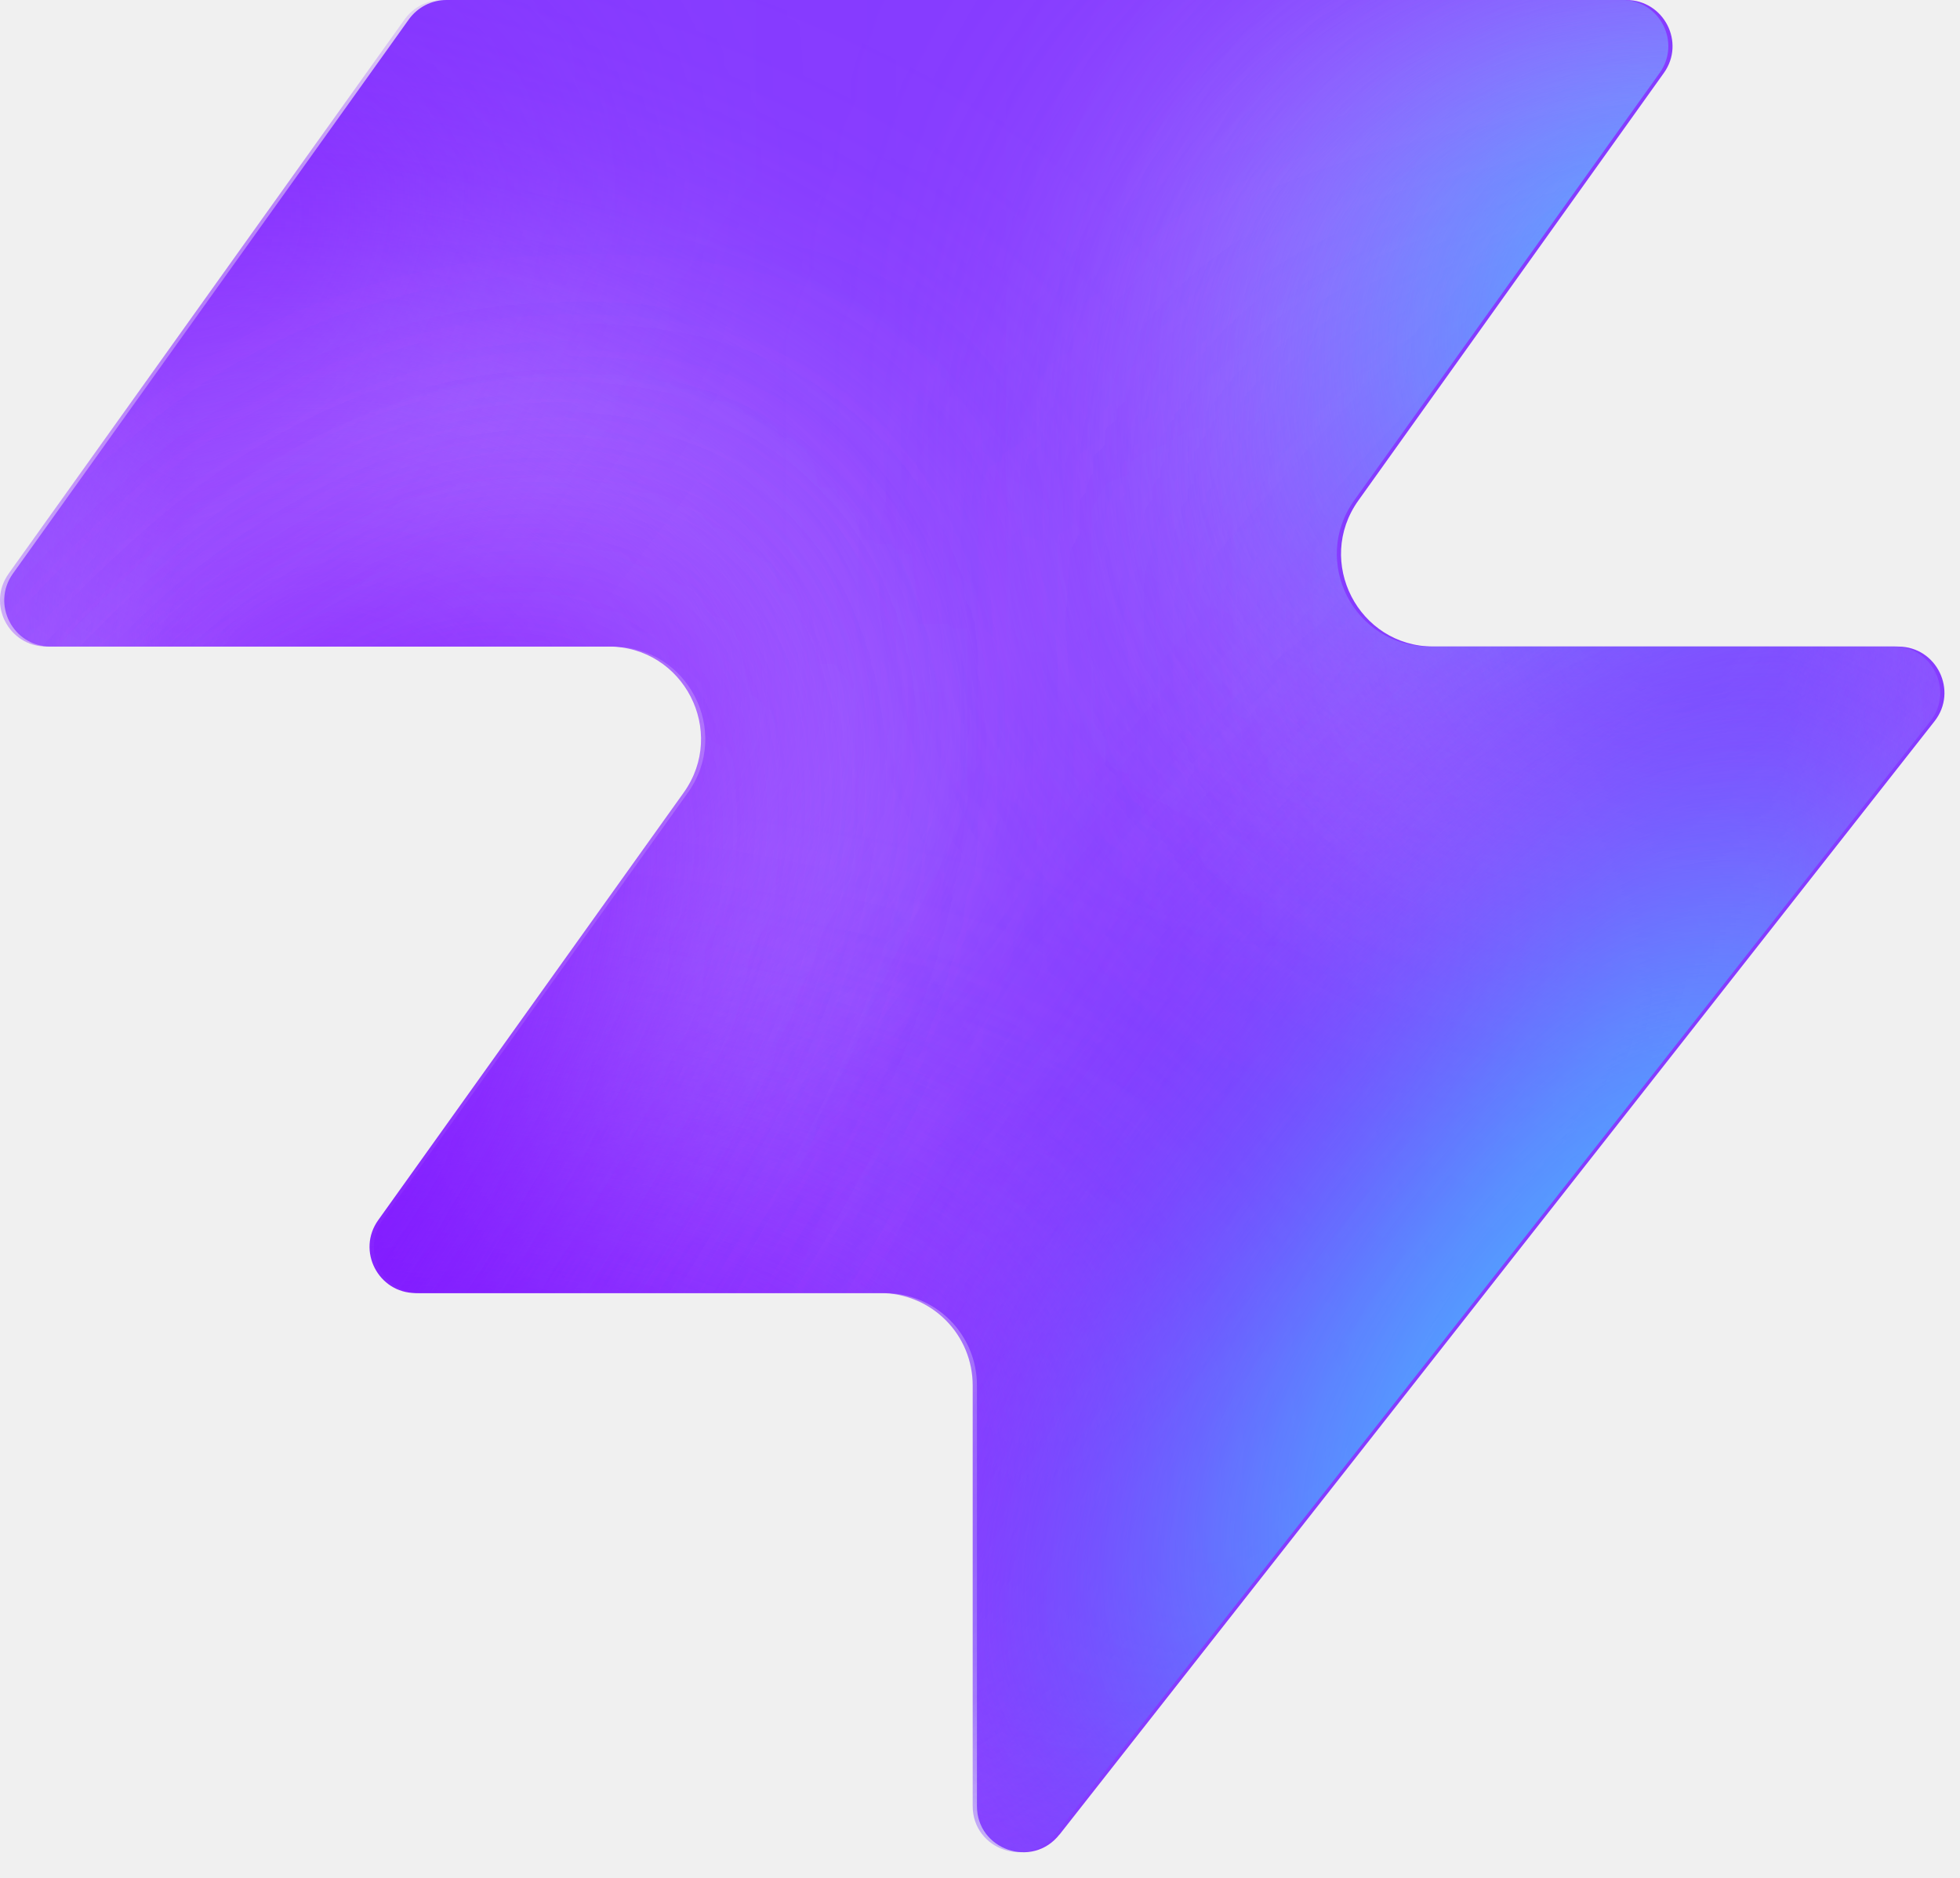
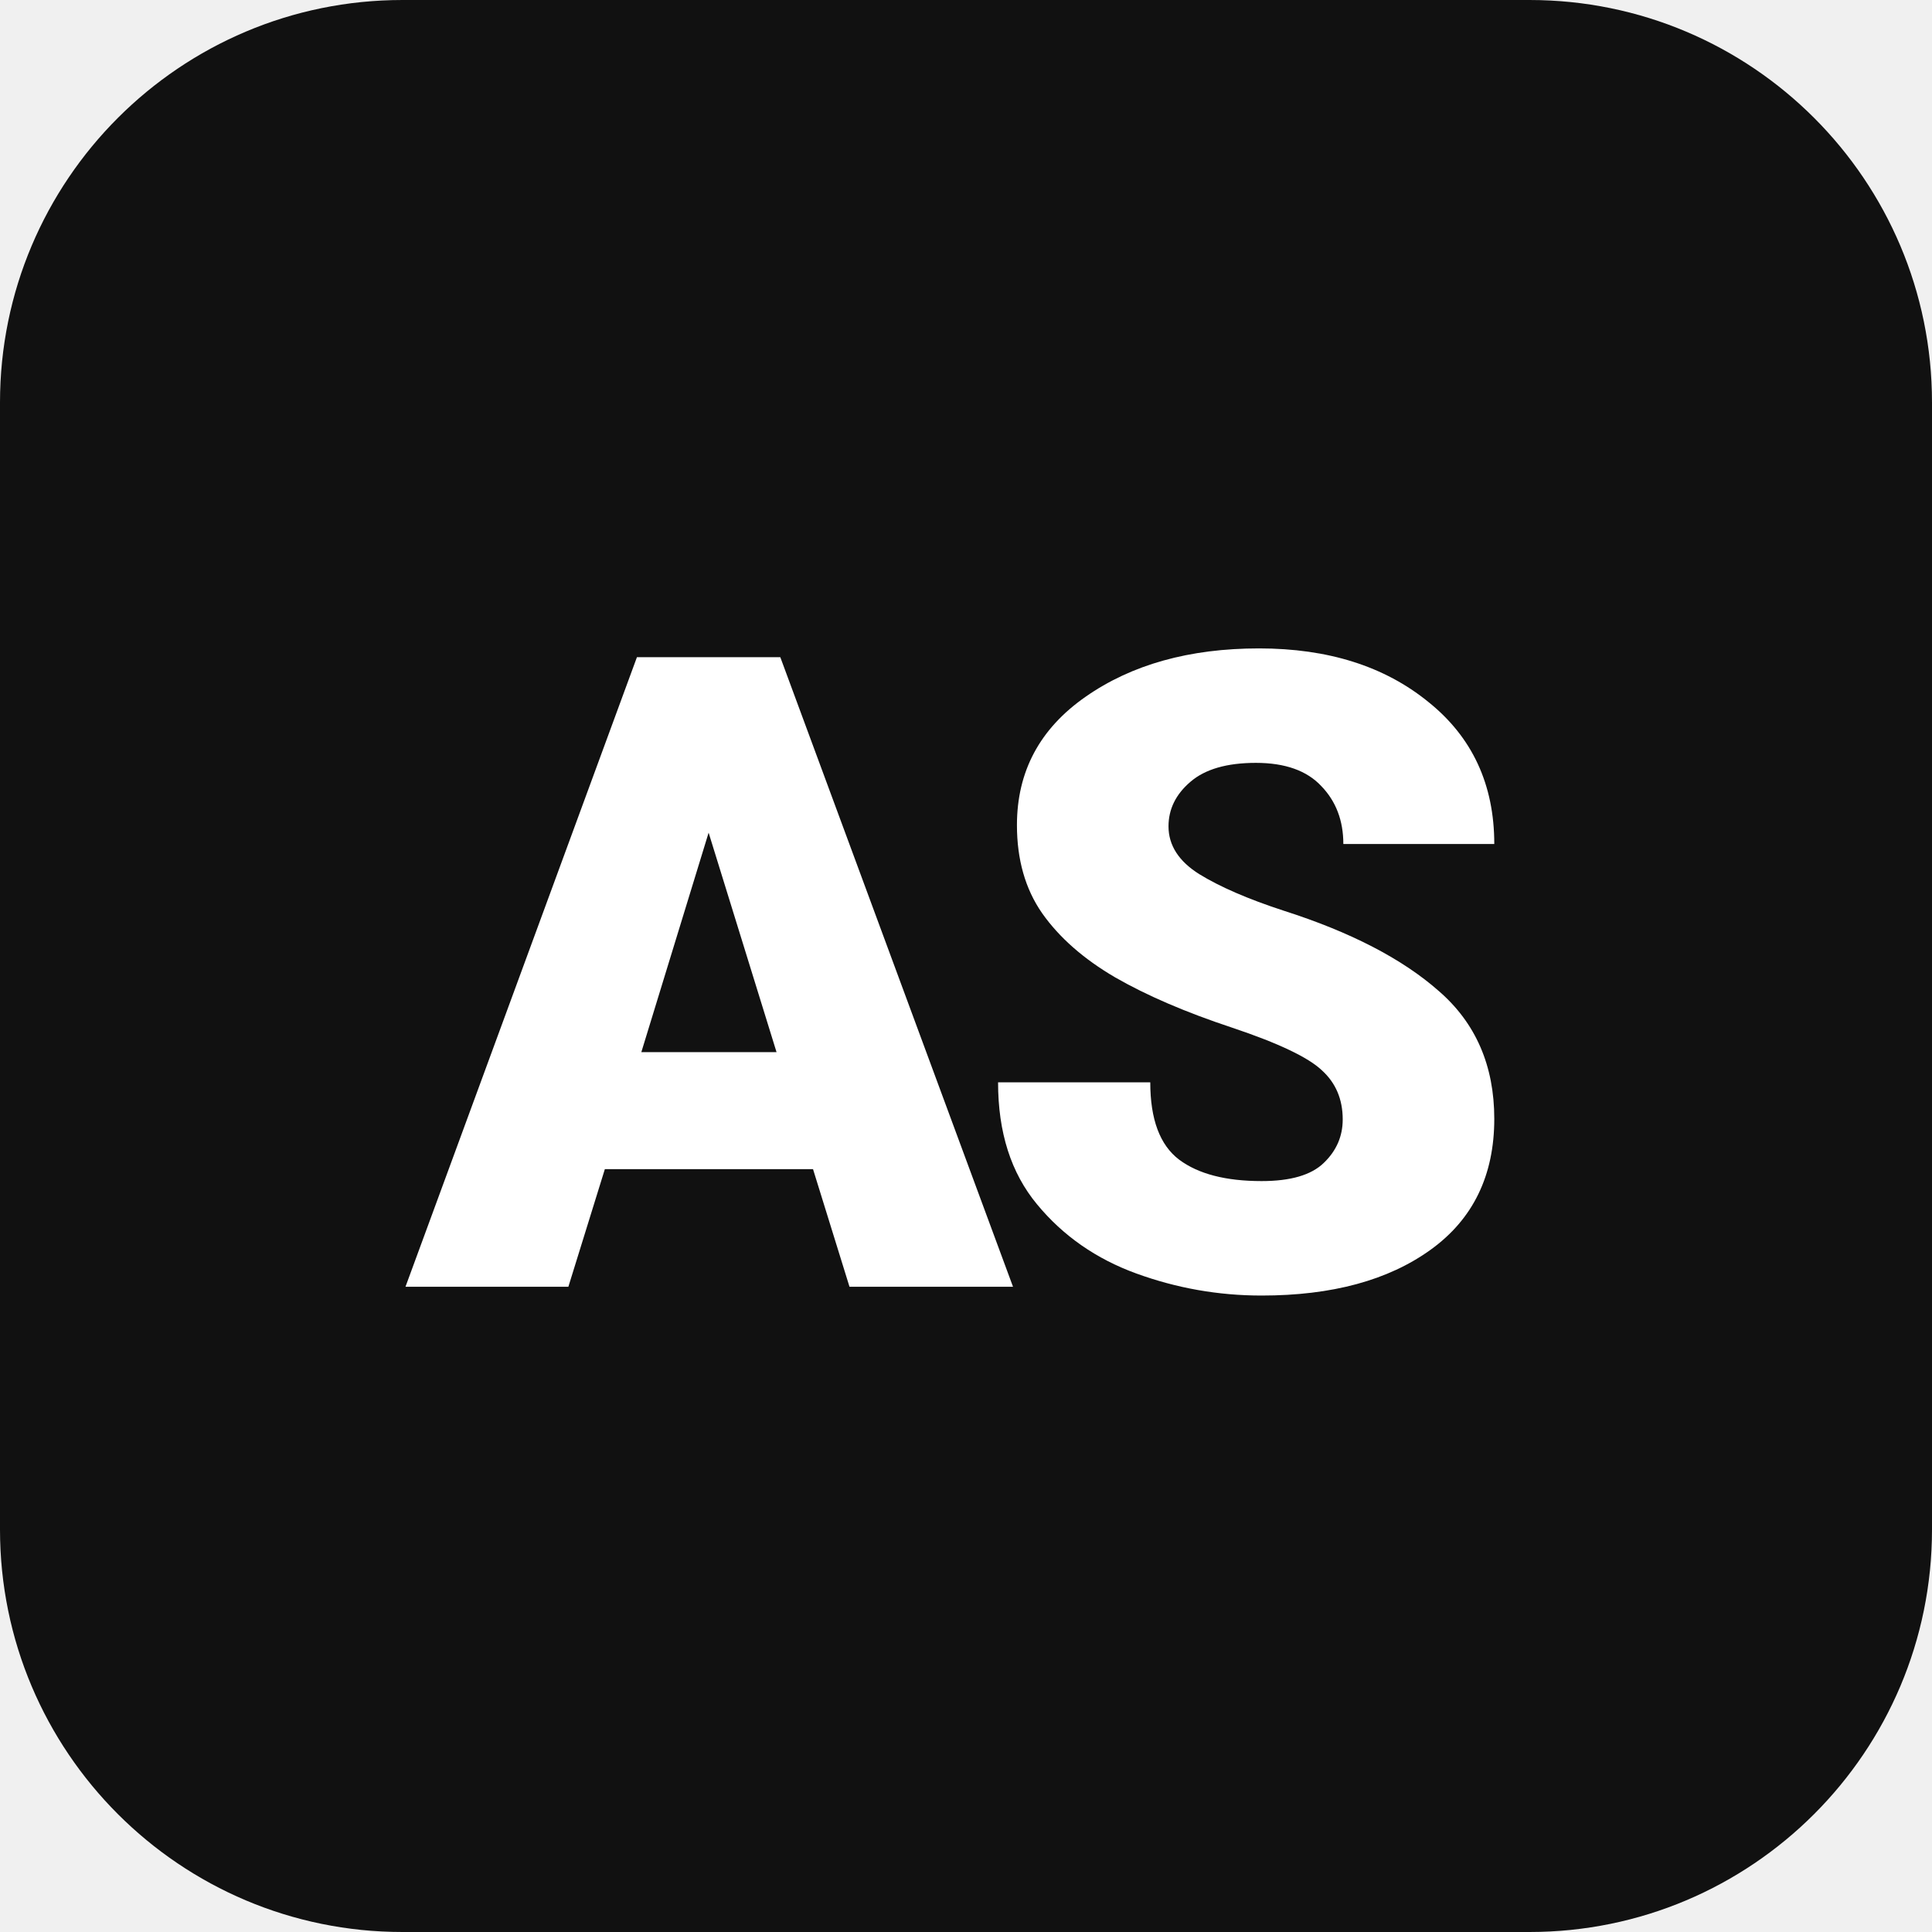
- <svg xmlns="http://www.w3.org/2000/svg" width="48" height="46" fill="none" viewBox="0 0 48 46">
-   <path fill="#863bff" d="M25.946 44.938c-.664.845-2.021.375-2.021-.698V33.937a2.26 2.26 0 0 0-2.262-2.262H10.287c-.92 0-1.456-1.04-.92-1.788l7.48-10.471c1.07-1.497 0-3.578-1.842-3.578H1.237c-.92 0-1.456-1.04-.92-1.788L10.013.474c.214-.297.556-.474.92-.474h28.894c.92 0 1.456 1.04.92 1.788l-7.48 10.471c-1.07 1.498 0 3.579 1.842 3.579h11.377c.943 0 1.473 1.088.89 1.83L25.947 44.94z" style="fill:#863bff;fill:color(display-p3 .525 .23 1);fill-opacity:1" />
-   <mask id="a" width="48" height="46" x="0" y="0" maskUnits="userSpaceOnUse" style="mask-type:alpha">
-     <path fill="#000" d="M25.842 44.938c-.664.844-2.021.375-2.021-.698V33.937a2.26 2.26 0 0 0-2.262-2.262H10.183c-.92 0-1.456-1.04-.92-1.788l7.48-10.471c1.07-1.498 0-3.579-1.842-3.579H1.133c-.92 0-1.456-1.04-.92-1.787L9.91.473c.214-.297.556-.474.92-.474h28.894c.92 0 1.456 1.04.92 1.788l-7.48 10.471c-1.07 1.498 0 3.578 1.842 3.578h11.377c.943 0 1.473 1.088.89 1.832L25.843 44.94z" style="fill:#000;fill-opacity:1" />
-   </mask>
-   <g mask="url(#a)">
-     <g filter="url(#b)">
-       <ellipse cx="5.508" cy="14.704" fill="#ede6ff" rx="5.508" ry="14.704" style="fill:#ede6ff;fill:color(display-p3 .927 .903 1);fill-opacity:1" transform="matrix(.00324 1 1 -.00324 -4.47 31.516)" />
-     </g>
-     <g filter="url(#c)">
-       <ellipse cx="10.399" cy="29.851" fill="#ede6ff" rx="10.399" ry="29.851" style="fill:#ede6ff;fill:color(display-p3 .927 .903 1);fill-opacity:1" transform="matrix(.00324 1 1 -.00324 -39.328 7.883)" />
-     </g>
-     <g filter="url(#d)">
-       <ellipse cx="5.508" cy="30.487" fill="#7e14ff" rx="5.508" ry="30.487" style="fill:#7e14ff;fill:color(display-p3 .492 .077 1);fill-opacity:1" transform="rotate(89.814 -25.913 -14.639)scale(1 -1)" />
-     </g>
-     <g filter="url(#e)">
-       <ellipse cx="5.508" cy="30.599" fill="#7e14ff" rx="5.508" ry="30.599" style="fill:#7e14ff;fill:color(display-p3 .492 .077 1);fill-opacity:1" transform="rotate(89.814 -32.644 -3.334)scale(1 -1)" />
-     </g>
-     <g filter="url(#f)">
-       <ellipse cx="5.508" cy="30.599" fill="#7e14ff" rx="5.508" ry="30.599" style="fill:#7e14ff;fill:color(display-p3 .492 .077 1);fill-opacity:1" transform="matrix(.00324 1 1 -.00324 -34.34 30.47)" />
-     </g>
-     <g filter="url(#g)">
-       <ellipse cx="14.072" cy="22.078" fill="#ede6ff" rx="14.072" ry="22.078" style="fill:#ede6ff;fill:color(display-p3 .927 .903 1);fill-opacity:1" transform="rotate(93.35 24.506 48.493)scale(-1 1)" />
-     </g>
-     <g filter="url(#h)">
-       <ellipse cx="3.47" cy="21.501" fill="#7e14ff" rx="3.47" ry="21.501" style="fill:#7e14ff;fill:color(display-p3 .492 .077 1);fill-opacity:1" transform="rotate(89.009 28.708 47.59)scale(-1 1)" />
-     </g>
-     <g filter="url(#i)">
-       <ellipse cx="3.47" cy="21.501" fill="#7e14ff" rx="3.47" ry="21.501" style="fill:#7e14ff;fill:color(display-p3 .492 .077 1);fill-opacity:1" transform="rotate(89.009 28.708 47.59)scale(-1 1)" />
-     </g>
-     <g filter="url(#j)">
-       <ellipse cx=".387" cy="8.972" fill="#7e14ff" rx="4.407" ry="29.108" style="fill:#7e14ff;fill:color(display-p3 .492 .077 1);fill-opacity:1" transform="rotate(39.51 .387 8.972)" />
-     </g>
-     <g filter="url(#k)">
-       <ellipse cx="47.523" cy="-6.092" fill="#7e14ff" rx="4.407" ry="29.108" style="fill:#7e14ff;fill:color(display-p3 .492 .077 1);fill-opacity:1" transform="rotate(37.892 47.523 -6.092)" />
-     </g>
-     <g filter="url(#l)">
-       <ellipse cx="41.412" cy="6.333" fill="#47bfff" rx="5.971" ry="9.665" style="fill:#47bfff;fill:color(display-p3 .28 .748 1);fill-opacity:1" transform="rotate(37.892 41.412 6.333)" />
-     </g>
-     <g filter="url(#m)">
-       <ellipse cx="-1.879" cy="38.332" fill="#7e14ff" rx="4.407" ry="29.108" style="fill:#7e14ff;fill:color(display-p3 .492 .077 1);fill-opacity:1" transform="rotate(37.892 -1.88 38.332)" />
-     </g>
-     <g filter="url(#n)">
-       <ellipse cx="-1.879" cy="38.332" fill="#7e14ff" rx="4.407" ry="29.108" style="fill:#7e14ff;fill:color(display-p3 .492 .077 1);fill-opacity:1" transform="rotate(37.892 -1.88 38.332)" />
-     </g>
-     <g filter="url(#o)">
-       <ellipse cx="35.651" cy="29.907" fill="#7e14ff" rx="4.407" ry="29.108" style="fill:#7e14ff;fill:color(display-p3 .492 .077 1);fill-opacity:1" transform="rotate(37.892 35.651 29.907)" />
-     </g>
-     <g filter="url(#p)">
-       <ellipse cx="38.418" cy="32.4" fill="#47bfff" rx="5.971" ry="15.297" style="fill:#47bfff;fill:color(display-p3 .28 .748 1);fill-opacity:1" transform="rotate(37.892 38.418 32.4)" />
-     </g>
-   </g>
-   <defs>
-     <filter id="b" width="60.045" height="41.654" x="-19.77" y="16.149" color-interpolation-filters="sRGB" filterUnits="userSpaceOnUse">
-       <feFlood flood-opacity="0" result="BackgroundImageFix" />
-       <feBlend in="SourceGraphic" in2="BackgroundImageFix" result="shape" />
-       <feGaussianBlur result="effect1_foregroundBlur_2002_17158" stdDeviation="7.659" />
-     </filter>
-     <filter id="c" width="90.34" height="51.437" x="-54.613" y="-7.533" color-interpolation-filters="sRGB" filterUnits="userSpaceOnUse">
-       <feFlood flood-opacity="0" result="BackgroundImageFix" />
-       <feBlend in="SourceGraphic" in2="BackgroundImageFix" result="shape" />
-       <feGaussianBlur result="effect1_foregroundBlur_2002_17158" stdDeviation="7.659" />
-     </filter>
-     <filter id="d" width="79.355" height="29.4" x="-49.64" y="2.03" color-interpolation-filters="sRGB" filterUnits="userSpaceOnUse">
-       <feFlood flood-opacity="0" result="BackgroundImageFix" />
-       <feBlend in="SourceGraphic" in2="BackgroundImageFix" result="shape" />
-       <feGaussianBlur result="effect1_foregroundBlur_2002_17158" stdDeviation="4.596" />
-     </filter>
-     <filter id="e" width="79.579" height="29.4" x="-45.045" y="20.029" color-interpolation-filters="sRGB" filterUnits="userSpaceOnUse">
-       <feFlood flood-opacity="0" result="BackgroundImageFix" />
-       <feBlend in="SourceGraphic" in2="BackgroundImageFix" result="shape" />
-       <feGaussianBlur result="effect1_foregroundBlur_2002_17158" stdDeviation="4.596" />
-     </filter>
-     <filter id="f" width="79.579" height="29.4" x="-43.513" y="21.178" color-interpolation-filters="sRGB" filterUnits="userSpaceOnUse">
-       <feFlood flood-opacity="0" result="BackgroundImageFix" />
-       <feBlend in="SourceGraphic" in2="BackgroundImageFix" result="shape" />
-       <feGaussianBlur result="effect1_foregroundBlur_2002_17158" stdDeviation="4.596" />
-     </filter>
-     <filter id="g" width="74.749" height="58.852" x="15.756" y="-17.901" color-interpolation-filters="sRGB" filterUnits="userSpaceOnUse">
-       <feFlood flood-opacity="0" result="BackgroundImageFix" />
-       <feBlend in="SourceGraphic" in2="BackgroundImageFix" result="shape" />
-       <feGaussianBlur result="effect1_foregroundBlur_2002_17158" stdDeviation="7.659" />
-     </filter>
-     <filter id="h" width="61.377" height="25.362" x="23.548" y="2.284" color-interpolation-filters="sRGB" filterUnits="userSpaceOnUse">
-       <feFlood flood-opacity="0" result="BackgroundImageFix" />
-       <feBlend in="SourceGraphic" in2="BackgroundImageFix" result="shape" />
-       <feGaussianBlur result="effect1_foregroundBlur_2002_17158" stdDeviation="4.596" />
-     </filter>
-     <filter id="i" width="61.377" height="25.362" x="23.548" y="2.284" color-interpolation-filters="sRGB" filterUnits="userSpaceOnUse">
-       <feFlood flood-opacity="0" result="BackgroundImageFix" />
-       <feBlend in="SourceGraphic" in2="BackgroundImageFix" result="shape" />
-       <feGaussianBlur result="effect1_foregroundBlur_2002_17158" stdDeviation="4.596" />
-     </filter>
-     <filter id="j" width="56.045" height="63.649" x="-27.636" y="-22.853" color-interpolation-filters="sRGB" filterUnits="userSpaceOnUse">
-       <feFlood flood-opacity="0" result="BackgroundImageFix" />
-       <feBlend in="SourceGraphic" in2="BackgroundImageFix" result="shape" />
-       <feGaussianBlur result="effect1_foregroundBlur_2002_17158" stdDeviation="4.596" />
-     </filter>
-     <filter id="k" width="54.814" height="64.646" x="20.116" y="-38.415" color-interpolation-filters="sRGB" filterUnits="userSpaceOnUse">
-       <feFlood flood-opacity="0" result="BackgroundImageFix" />
-       <feBlend in="SourceGraphic" in2="BackgroundImageFix" result="shape" />
-       <feGaussianBlur result="effect1_foregroundBlur_2002_17158" stdDeviation="4.596" />
-     </filter>
-     <filter id="l" width="33.541" height="35.313" x="24.641" y="-11.323" color-interpolation-filters="sRGB" filterUnits="userSpaceOnUse">
-       <feFlood flood-opacity="0" result="BackgroundImageFix" />
-       <feBlend in="SourceGraphic" in2="BackgroundImageFix" result="shape" />
-       <feGaussianBlur result="effect1_foregroundBlur_2002_17158" stdDeviation="4.596" />
-     </filter>
-     <filter id="m" width="54.814" height="64.646" x="-29.286" y="6.009" color-interpolation-filters="sRGB" filterUnits="userSpaceOnUse">
-       <feFlood flood-opacity="0" result="BackgroundImageFix" />
-       <feBlend in="SourceGraphic" in2="BackgroundImageFix" result="shape" />
-       <feGaussianBlur result="effect1_foregroundBlur_2002_17158" stdDeviation="4.596" />
-     </filter>
-     <filter id="n" width="54.814" height="64.646" x="-29.286" y="6.009" color-interpolation-filters="sRGB" filterUnits="userSpaceOnUse">
-       <feFlood flood-opacity="0" result="BackgroundImageFix" />
-       <feBlend in="SourceGraphic" in2="BackgroundImageFix" result="shape" />
-       <feGaussianBlur result="effect1_foregroundBlur_2002_17158" stdDeviation="4.596" />
-     </filter>
-     <filter id="o" width="54.814" height="64.646" x="8.244" y="-2.416" color-interpolation-filters="sRGB" filterUnits="userSpaceOnUse">
-       <feFlood flood-opacity="0" result="BackgroundImageFix" />
-       <feBlend in="SourceGraphic" in2="BackgroundImageFix" result="shape" />
-       <feGaussianBlur result="effect1_foregroundBlur_2002_17158" stdDeviation="4.596" />
-     </filter>
-     <filter id="p" width="39.409" height="43.623" x="18.713" y="10.588" color-interpolation-filters="sRGB" filterUnits="userSpaceOnUse">
-       <feFlood flood-opacity="0" result="BackgroundImageFix" />
-       <feBlend in="SourceGraphic" in2="BackgroundImageFix" result="shape" />
-       <feGaussianBlur result="effect1_foregroundBlur_2002_17158" stdDeviation="4.596" />
-     </filter>
-   </defs>
+ <svg xmlns="http://www.w3.org/2000/svg" viewBox="0 0 48 48" width="48" height="48">
+   <rect width="48" height="48" rx="10" fill="#111111" />
+   <text x="50%" y="54%" dominant-baseline="middle" text-anchor="middle" fill="#FFFFFF" font-family="-apple-system, BlinkMacSystemFont, 'Segoe UI', Roboto, sans-serif" font-weight="900" font-size="22" letter-spacing="-1">AS</text>
</svg>
